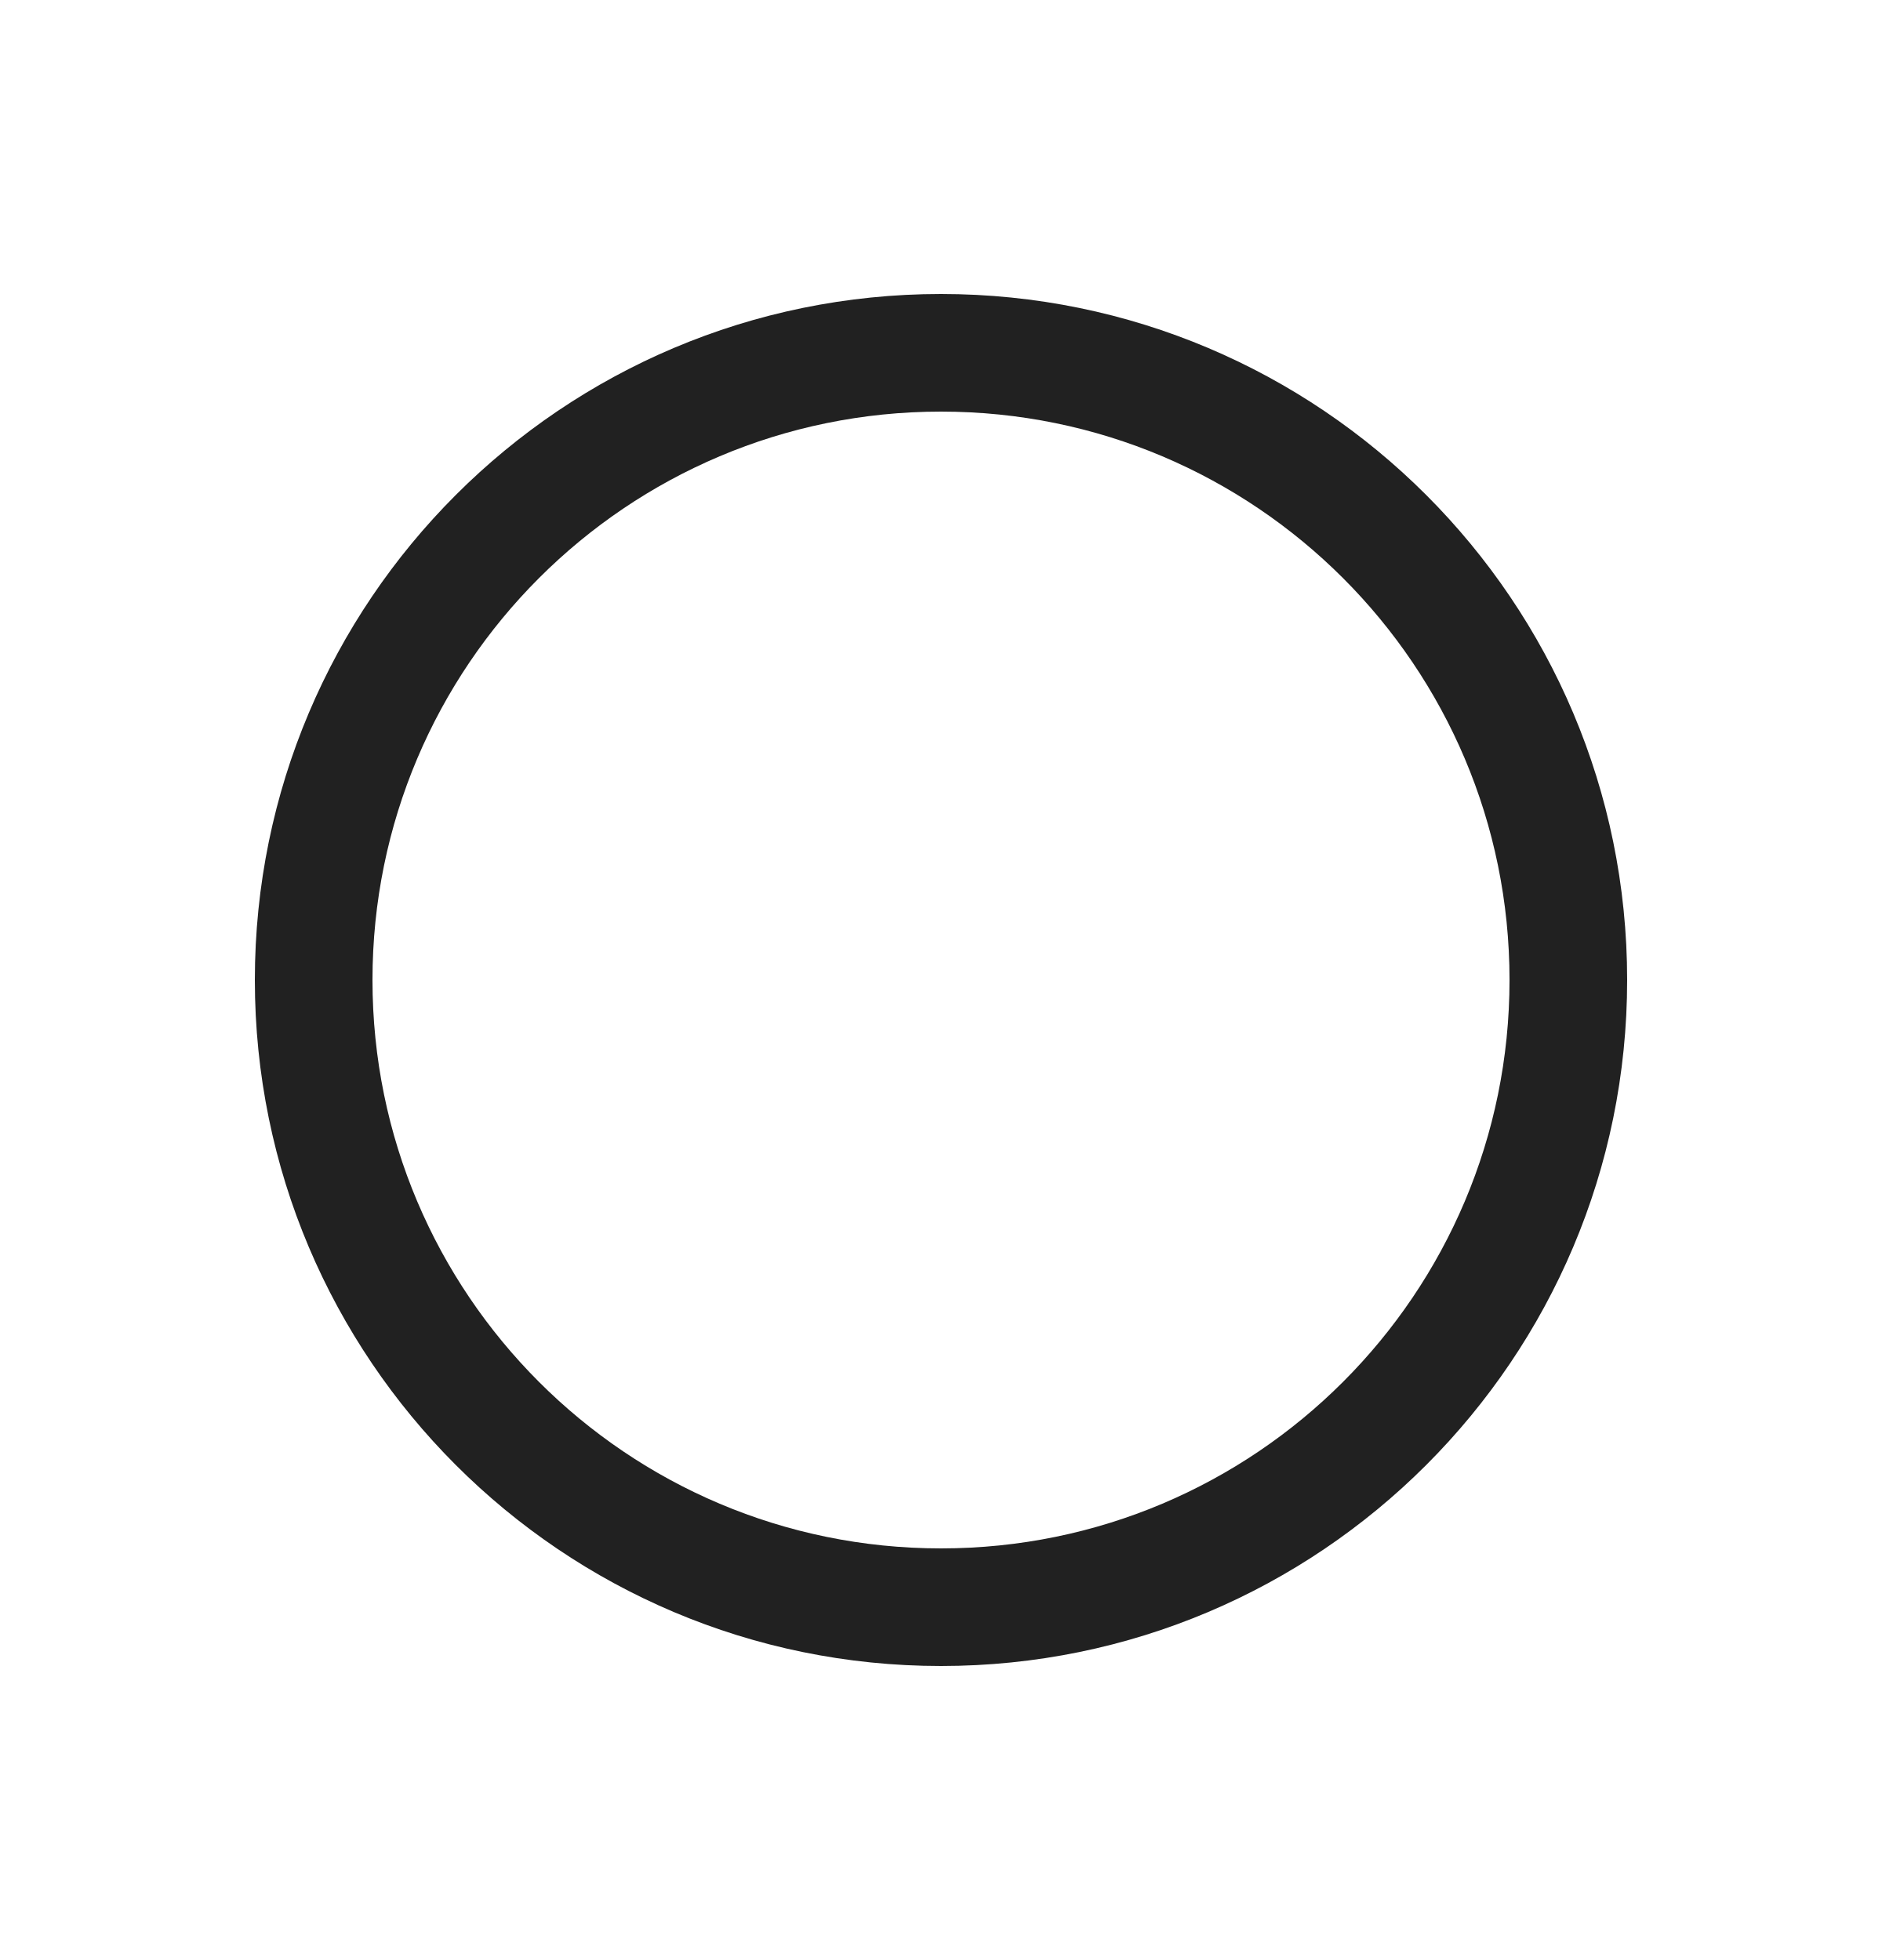
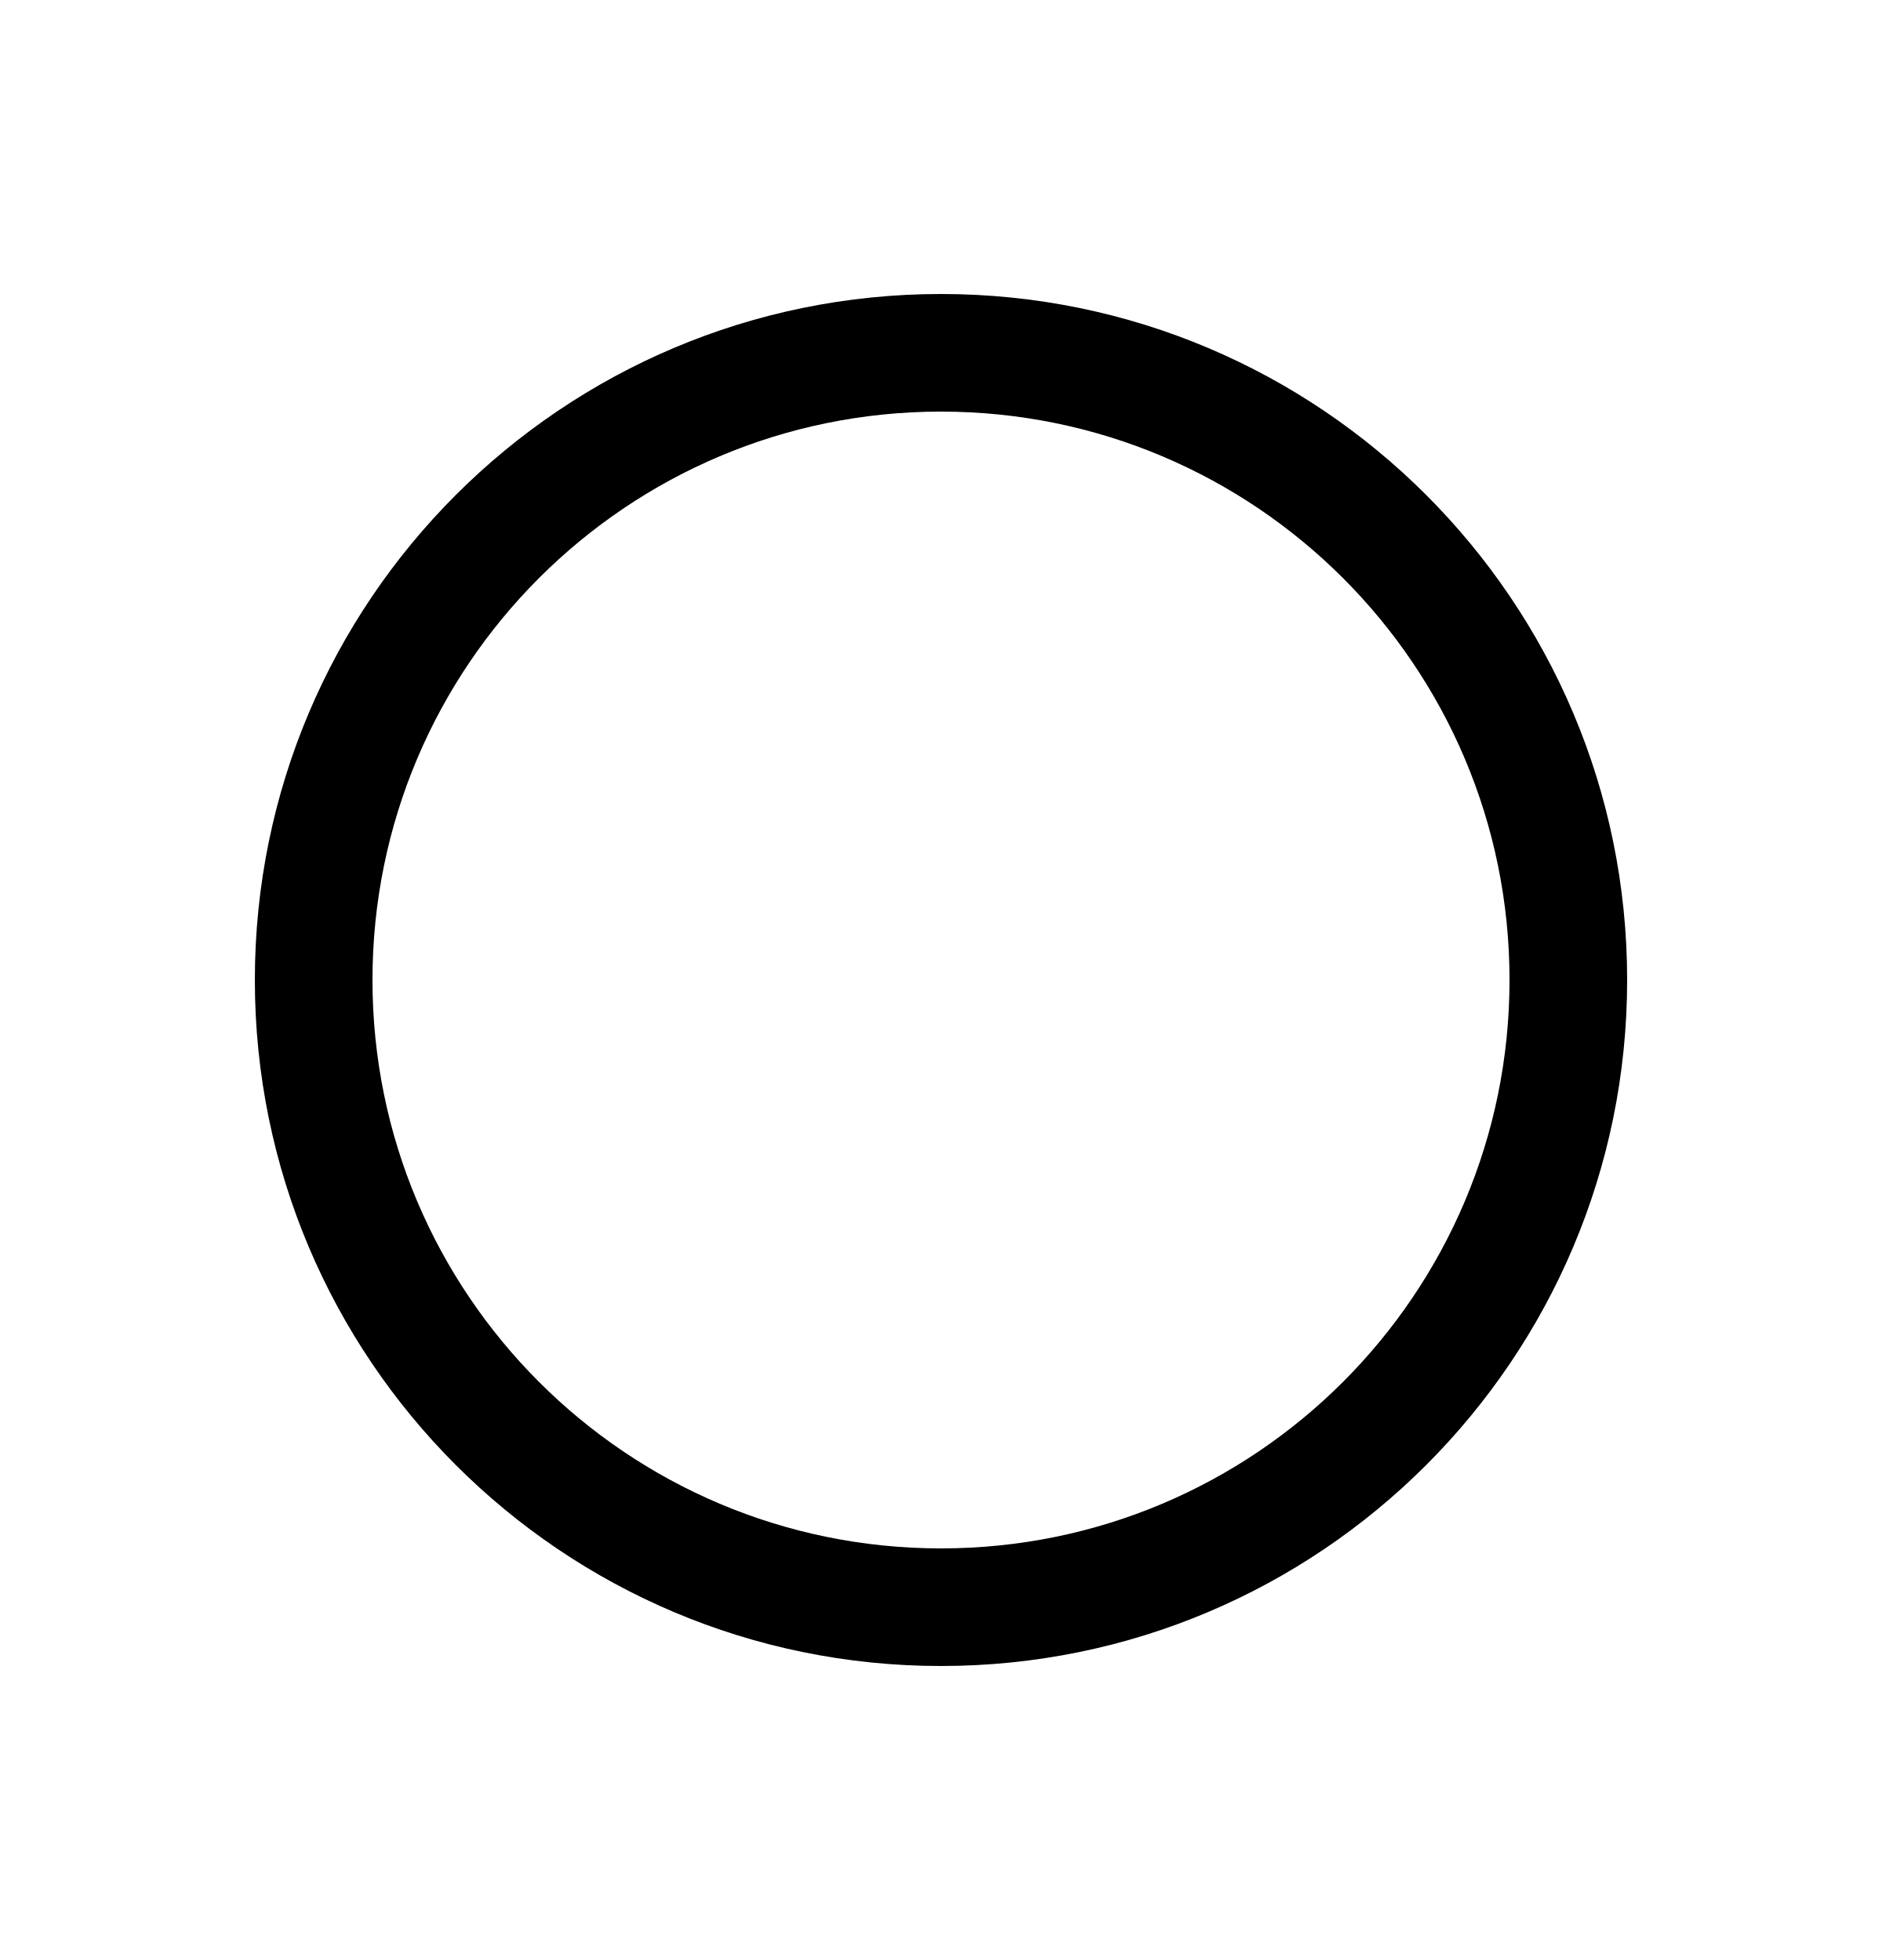
- <svg xmlns="http://www.w3.org/2000/svg" width="24" height="25" viewBox="0 0 24 25" fill="none">
-   <path fill-rule="evenodd" clip-rule="evenodd" d="M12 5.25C7.996 5.25 4.75 8.496 4.75 12.5C4.75 16.504 7.996 19.75 12 19.75C16.004 19.75 19.25 16.504 19.25 12.5C19.25 8.496 16.004 5.25 12 5.25ZM3.25 12.5C3.25 7.668 7.168 3.75 12 3.75C16.832 3.75 20.75 7.668 20.75 12.5C20.75 17.332 16.832 21.25 12 21.25C7.168 21.25 3.25 17.332 3.25 12.5Z" fill="#212121" />
+ <svg xmlns="http://www.w3.org/2000/svg" width="24" height="25" viewBox="0 0 24 25" fill="currentColor">
+   <path fill-rule="evenodd" clip-rule="evenodd" d="M12 5.25C7.996 5.25 4.75 8.496 4.75 12.5C4.75 16.504 7.996 19.75 12 19.75C16.004 19.75 19.25 16.504 19.25 12.5C19.25 8.496 16.004 5.25 12 5.25ZM3.25 12.5C3.25 7.668 7.168 3.75 12 3.75C16.832 3.75 20.75 7.668 20.75 12.5C20.75 17.332 16.832 21.25 12 21.25C7.168 21.25 3.25 17.332 3.25 12.5Z" />
</svg>
